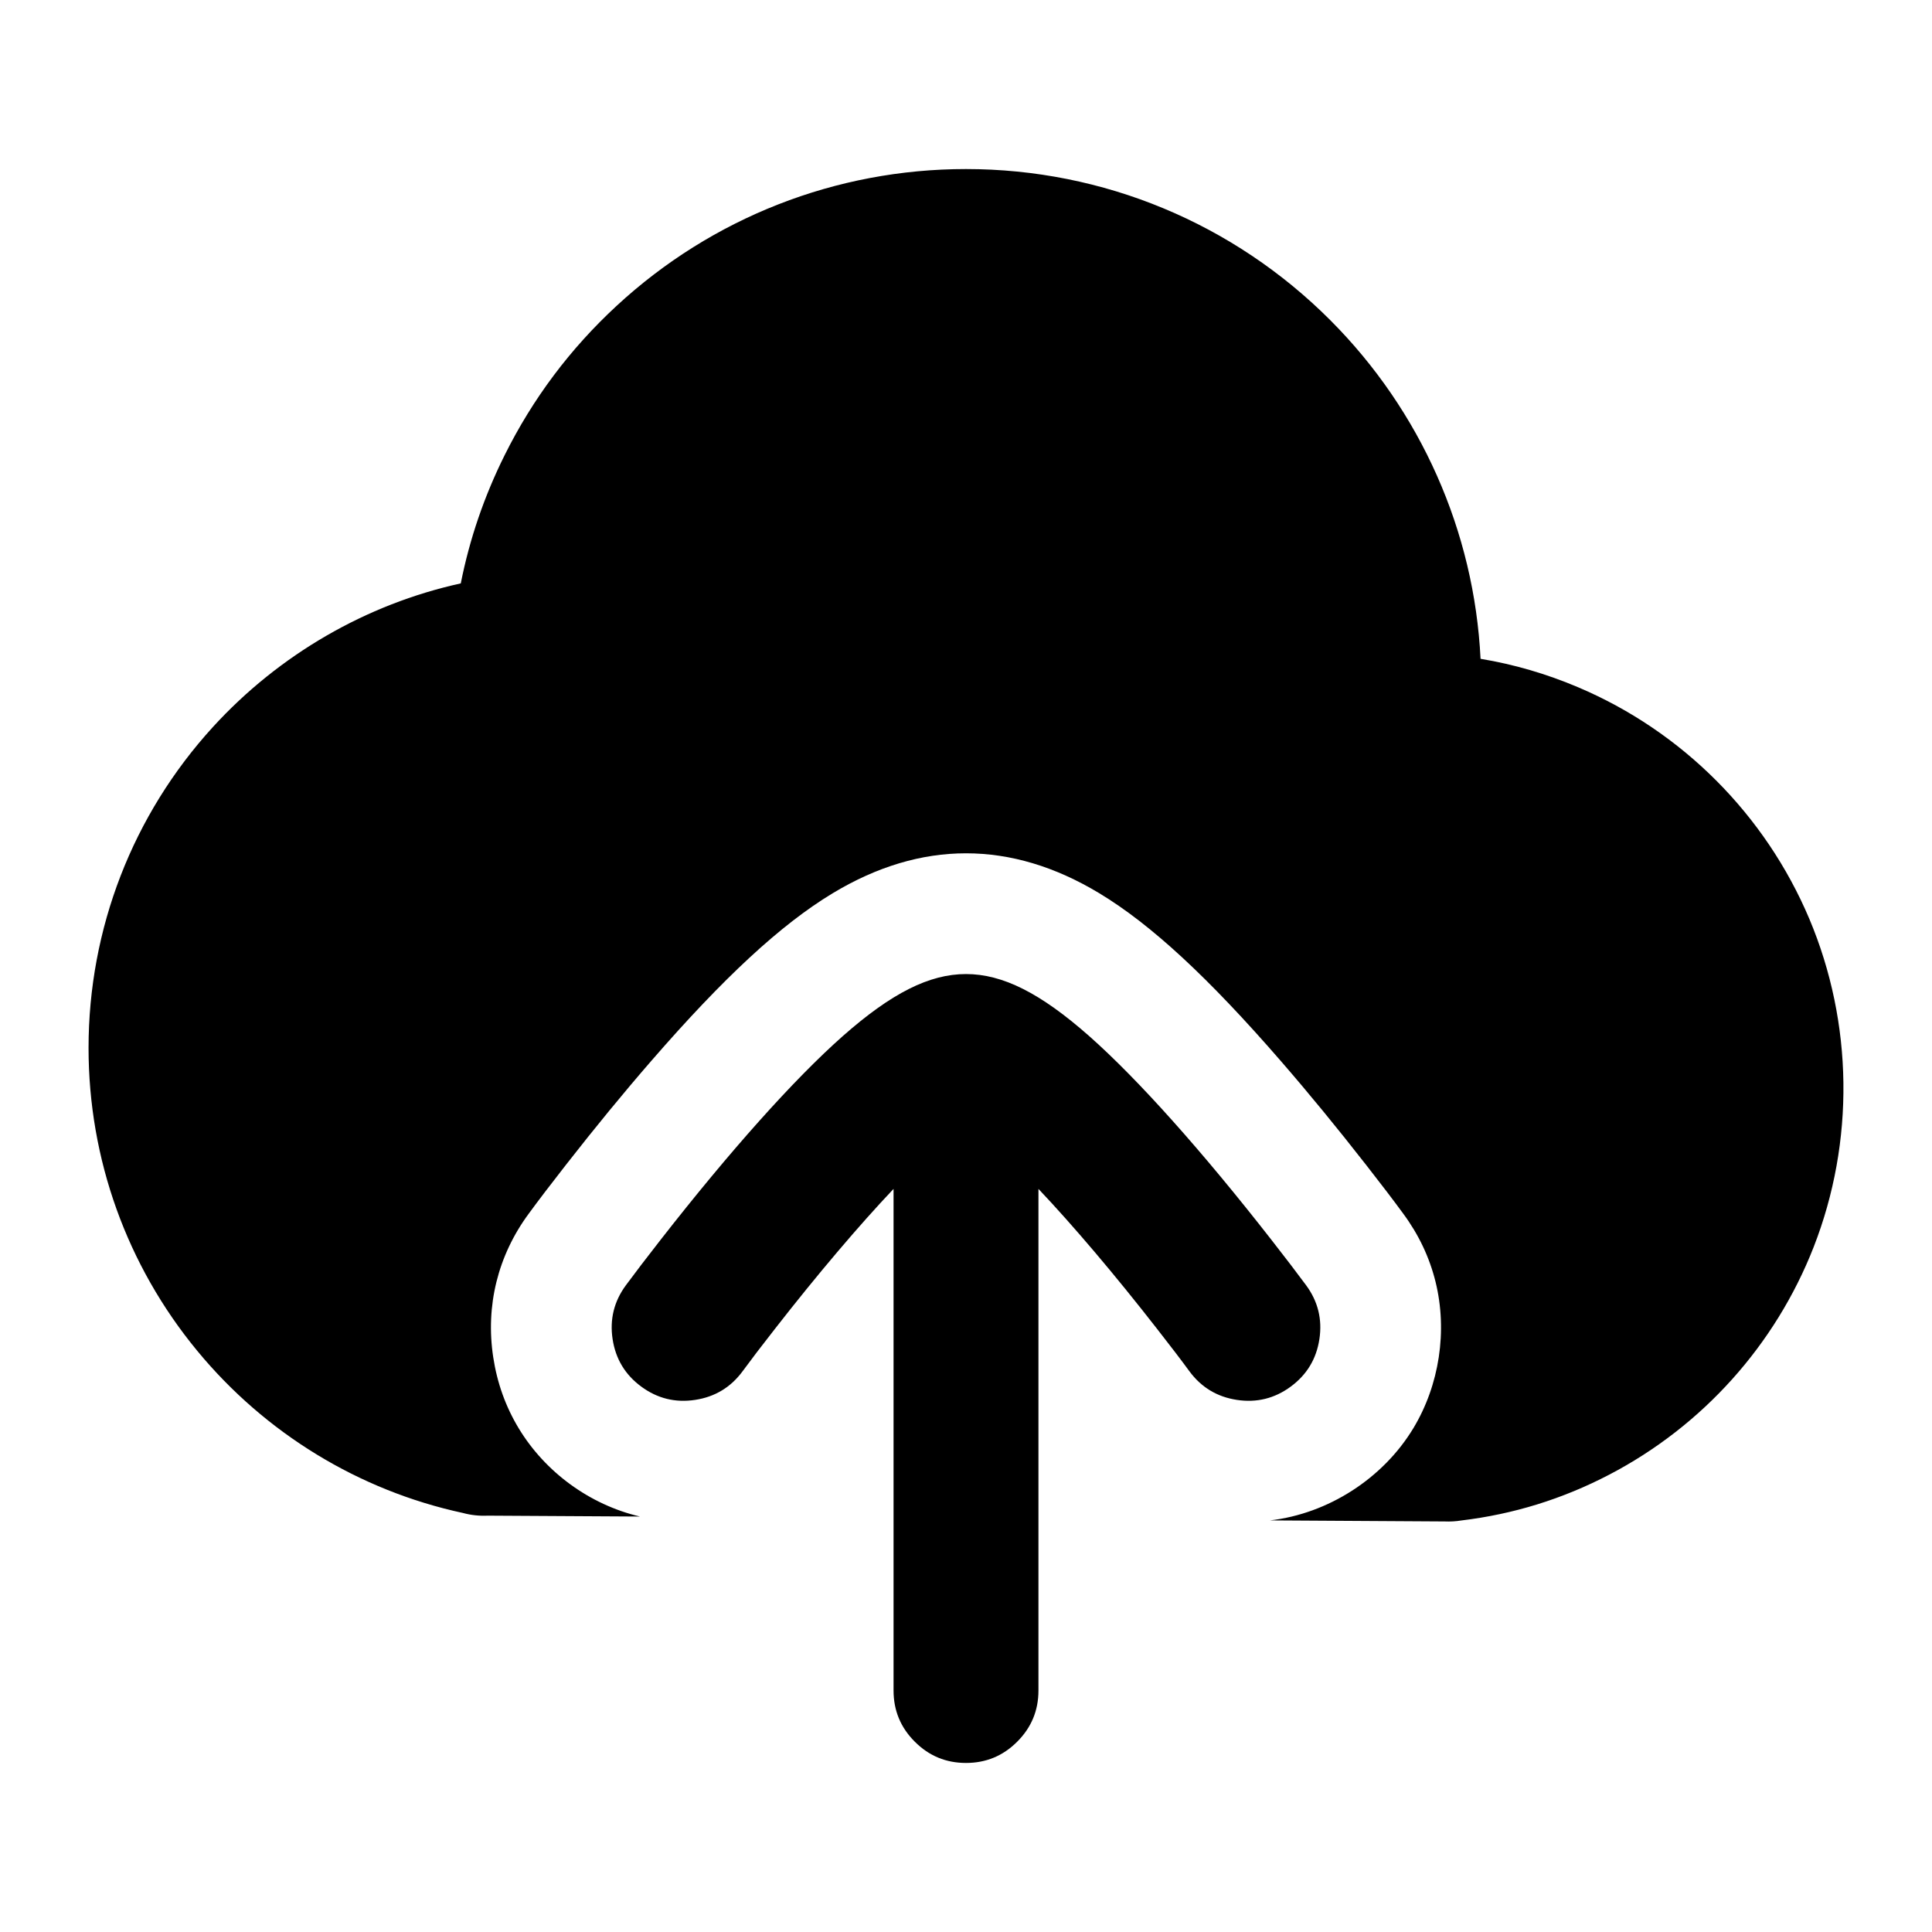
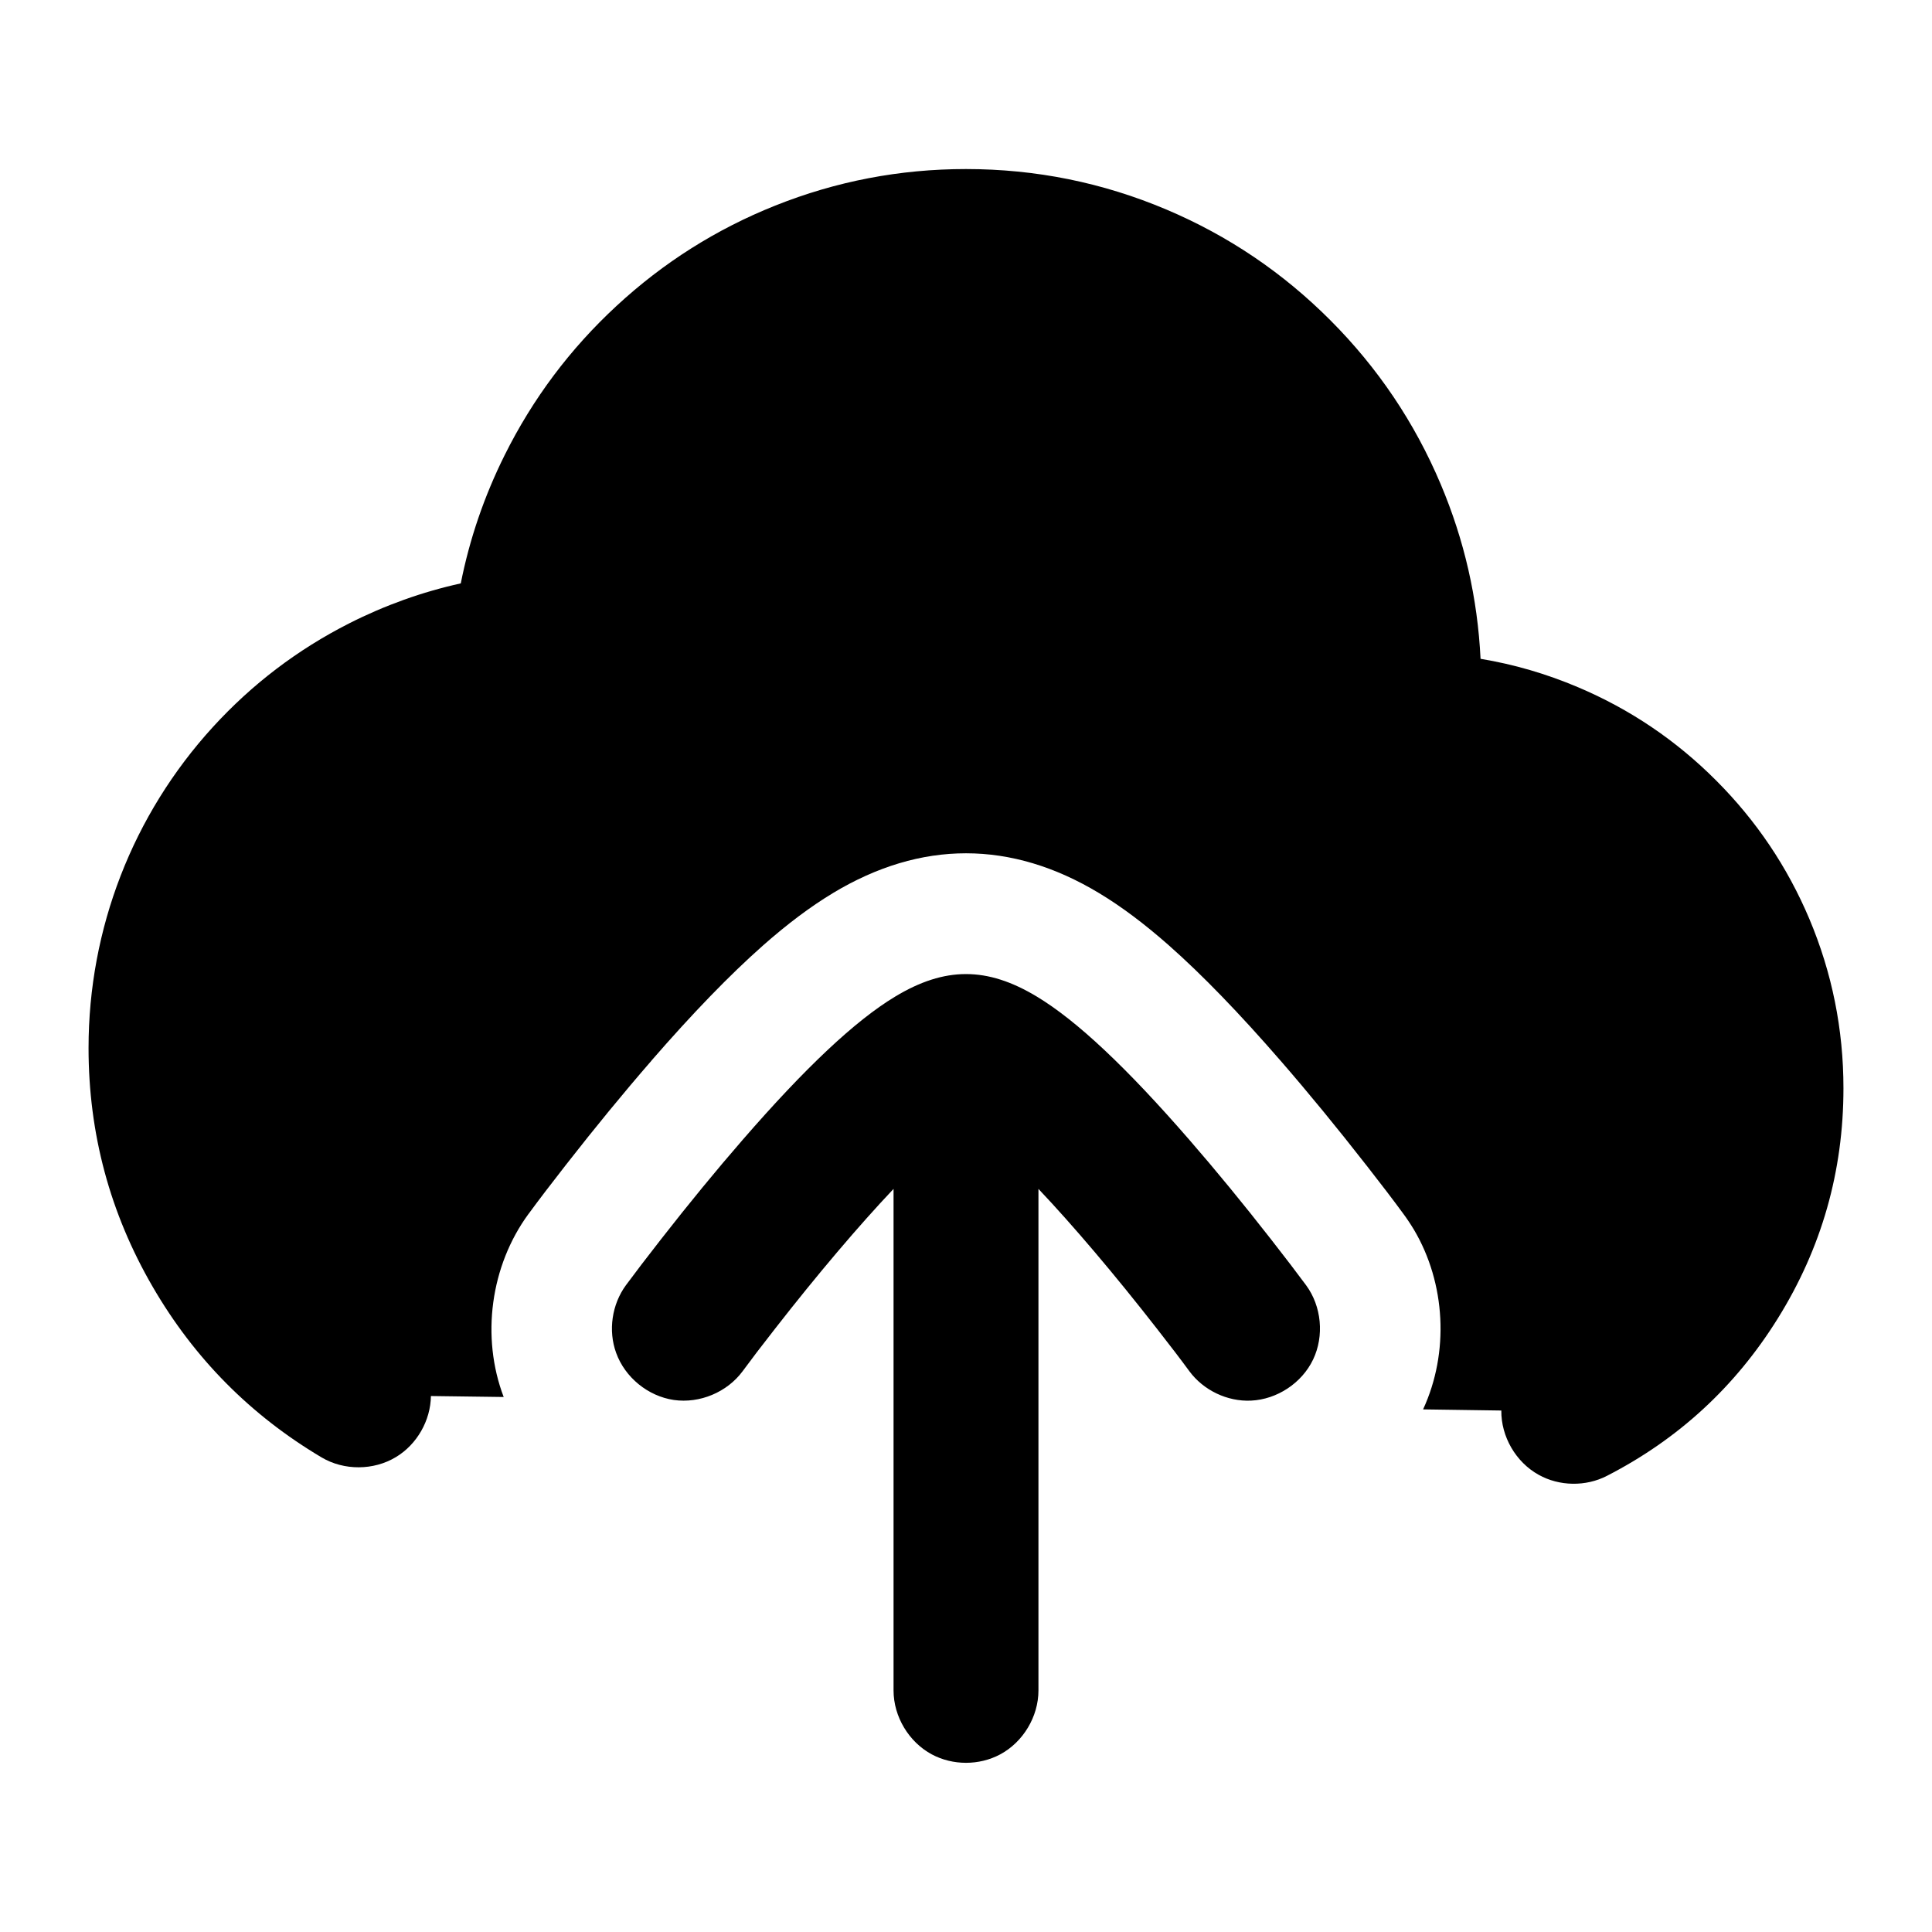
<svg viewBox="0 0 24 24" fill="none">
-   <path d="M7.661 3.798C8.845 2.704 10.384 2.1 12 2.1C13.706 2.1 15.324 2.774 16.526 3.978C17.65 5.104 18.314 6.603 18.392 8.184Q19.014 8.287 19.603 8.537C20.895 9.084 21.929 10.12 22.476 11.414C23.022 12.71 23.041 14.182 22.53 15.491C22.054 16.708 21.149 17.715 19.99 18.319Q19.122 18.772 18.152 18.888C18.085 18.899 18.015 18.903 17.947 18.9L15.776 18.887C16.496 18.805 17.18 18.367 17.557 17.742C17.881 17.205 17.983 16.533 17.833 15.924Q17.72 15.467 17.432 15.077Q17.252 14.831 16.975 14.477Q16.424 13.771 15.908 13.177C15.014 12.147 14.3 11.484 13.654 11.095C12.56 10.435 11.441 10.435 10.346 11.095C9.7 11.484 8.986 12.147 8.092 13.177Q7.576 13.771 7.025 14.477Q6.748 14.831 6.568 15.077C6.184 15.597 6.03 16.221 6.127 16.86Q6.2 17.339 6.443 17.742C6.772 18.287 7.325 18.692 7.95 18.839L6.058 18.828C5.957 18.833 5.85 18.822 5.752 18.795C4.461 18.517 3.296 17.806 2.45 16.78C1.576 15.721 1.1 14.398 1.1 13.018C1.1 11.536 1.649 10.122 2.644 9.032C3.468 8.13 4.551 7.505 5.724 7.247Q5.888 6.42 6.268 5.656Q6.793 4.6 7.661 3.798ZM12 21.9Q11.627 21.9 11.364 21.636Q11.1 21.373 11.1 21V14.769C10.671 15.222 10.157 15.827 9.627 16.507Q9.378 16.825 9.225 17.034Q9.004 17.334 8.635 17.39Q8.266 17.446 7.966 17.225Q7.666 17.004 7.61 16.635Q7.554 16.266 7.775 15.966Q7.944 15.737 8.208 15.399C9.063 14.304 9.858 13.412 10.468 12.872C11.075 12.336 11.545 12.1 12 12.1C12.455 12.1 12.925 12.336 13.532 12.872C14.142 13.412 14.937 14.304 15.792 15.399Q16.056 15.737 16.225 15.966Q16.446 16.266 16.39 16.635Q16.334 17.004 16.034 17.225Q15.734 17.446 15.365 17.39Q14.996 17.334 14.775 17.034Q14.622 16.825 14.373 16.507C13.843 15.827 13.329 15.222 12.9 14.769V21Q12.9 21.373 12.636 21.636Q12.373 21.9 12 21.9Z" fill="currentColor" />
+   <path d="M18.65 17.522L17.678 17.508C18.004 16.804 17.96 15.941 17.563 15.273C17.522 15.205 17.471 15.129 17.432 15.077Q17.252 14.831 16.975 14.477L16.974 14.476Q16.424 13.771 15.909 13.178L15.908 13.177Q15.14 12.292 14.526 11.749L14.525 11.748Q14.068 11.344 13.654 11.095C12.56 10.435 11.441 10.435 10.347 11.094L10.346 11.095Q9.932 11.344 9.475 11.748L9.474 11.749Q8.86 12.292 8.092 13.176V13.177Q7.576 13.771 7.025 14.477V14.477Q6.748 14.831 6.568 15.077L6.566 15.079C6.093 15.723 5.973 16.608 6.257 17.354L5.353 17.342C5.349 17.646 5.18 17.943 4.919 18.1C4.642 18.268 4.273 18.27 3.994 18.104Q2.671 17.318 1.898 15.987Q1.1 14.614 1.1 13.018C1.1 11.536 1.649 10.122 2.644 9.032Q3.374 8.233 4.337 7.744Q5.004 7.406 5.724 7.247Q5.888 6.42 6.268 5.656Q6.793 4.6 7.661 3.798Q8.533 2.992 9.63 2.554Q10.767 2.1 12 2.1Q13.302 2.1 14.492 2.604Q15.641 3.091 16.526 3.978Q17.411 4.865 17.897 6.015Q18.337 7.057 18.392 8.184Q19.014 8.287 19.603 8.537Q20.572 8.947 21.319 9.696Q22.066 10.444 22.476 11.414Q22.9 12.42 22.9 13.519Q22.9 15.069 22.084 16.379Q21.292 17.651 19.961 18.334C19.699 18.469 19.37 18.464 19.113 18.32C18.83 18.163 18.646 17.845 18.65 17.522ZM14.775 17.034Q14.622 16.825 14.373 16.507C13.843 15.827 13.329 15.222 12.9 14.769V21C12.9 21.324 12.71 21.641 12.424 21.794C12.164 21.933 11.836 21.933 11.576 21.794C11.29 21.641 11.1 21.324 11.1 21V14.769C10.671 15.222 10.157 15.827 9.627 16.507Q9.378 16.825 9.225 17.034C9.032 17.295 8.692 17.437 8.371 17.391C8.05 17.344 7.764 17.111 7.654 16.806C7.553 16.529 7.601 16.204 7.775 15.966Q7.944 15.737 8.208 15.399Q8.734 14.725 9.225 14.16C10.003 13.264 10.622 12.68 11.12 12.38C11.739 12.007 12.261 12.007 12.88 12.38C13.378 12.68 13.997 13.264 14.775 14.16Q15.266 14.725 15.792 15.399Q16.056 15.737 16.225 15.966C16.417 16.227 16.452 16.595 16.312 16.888C16.173 17.18 15.865 17.384 15.541 17.399C15.247 17.413 14.95 17.271 14.775 17.034Z" fill="currentColor" />
</svg>
